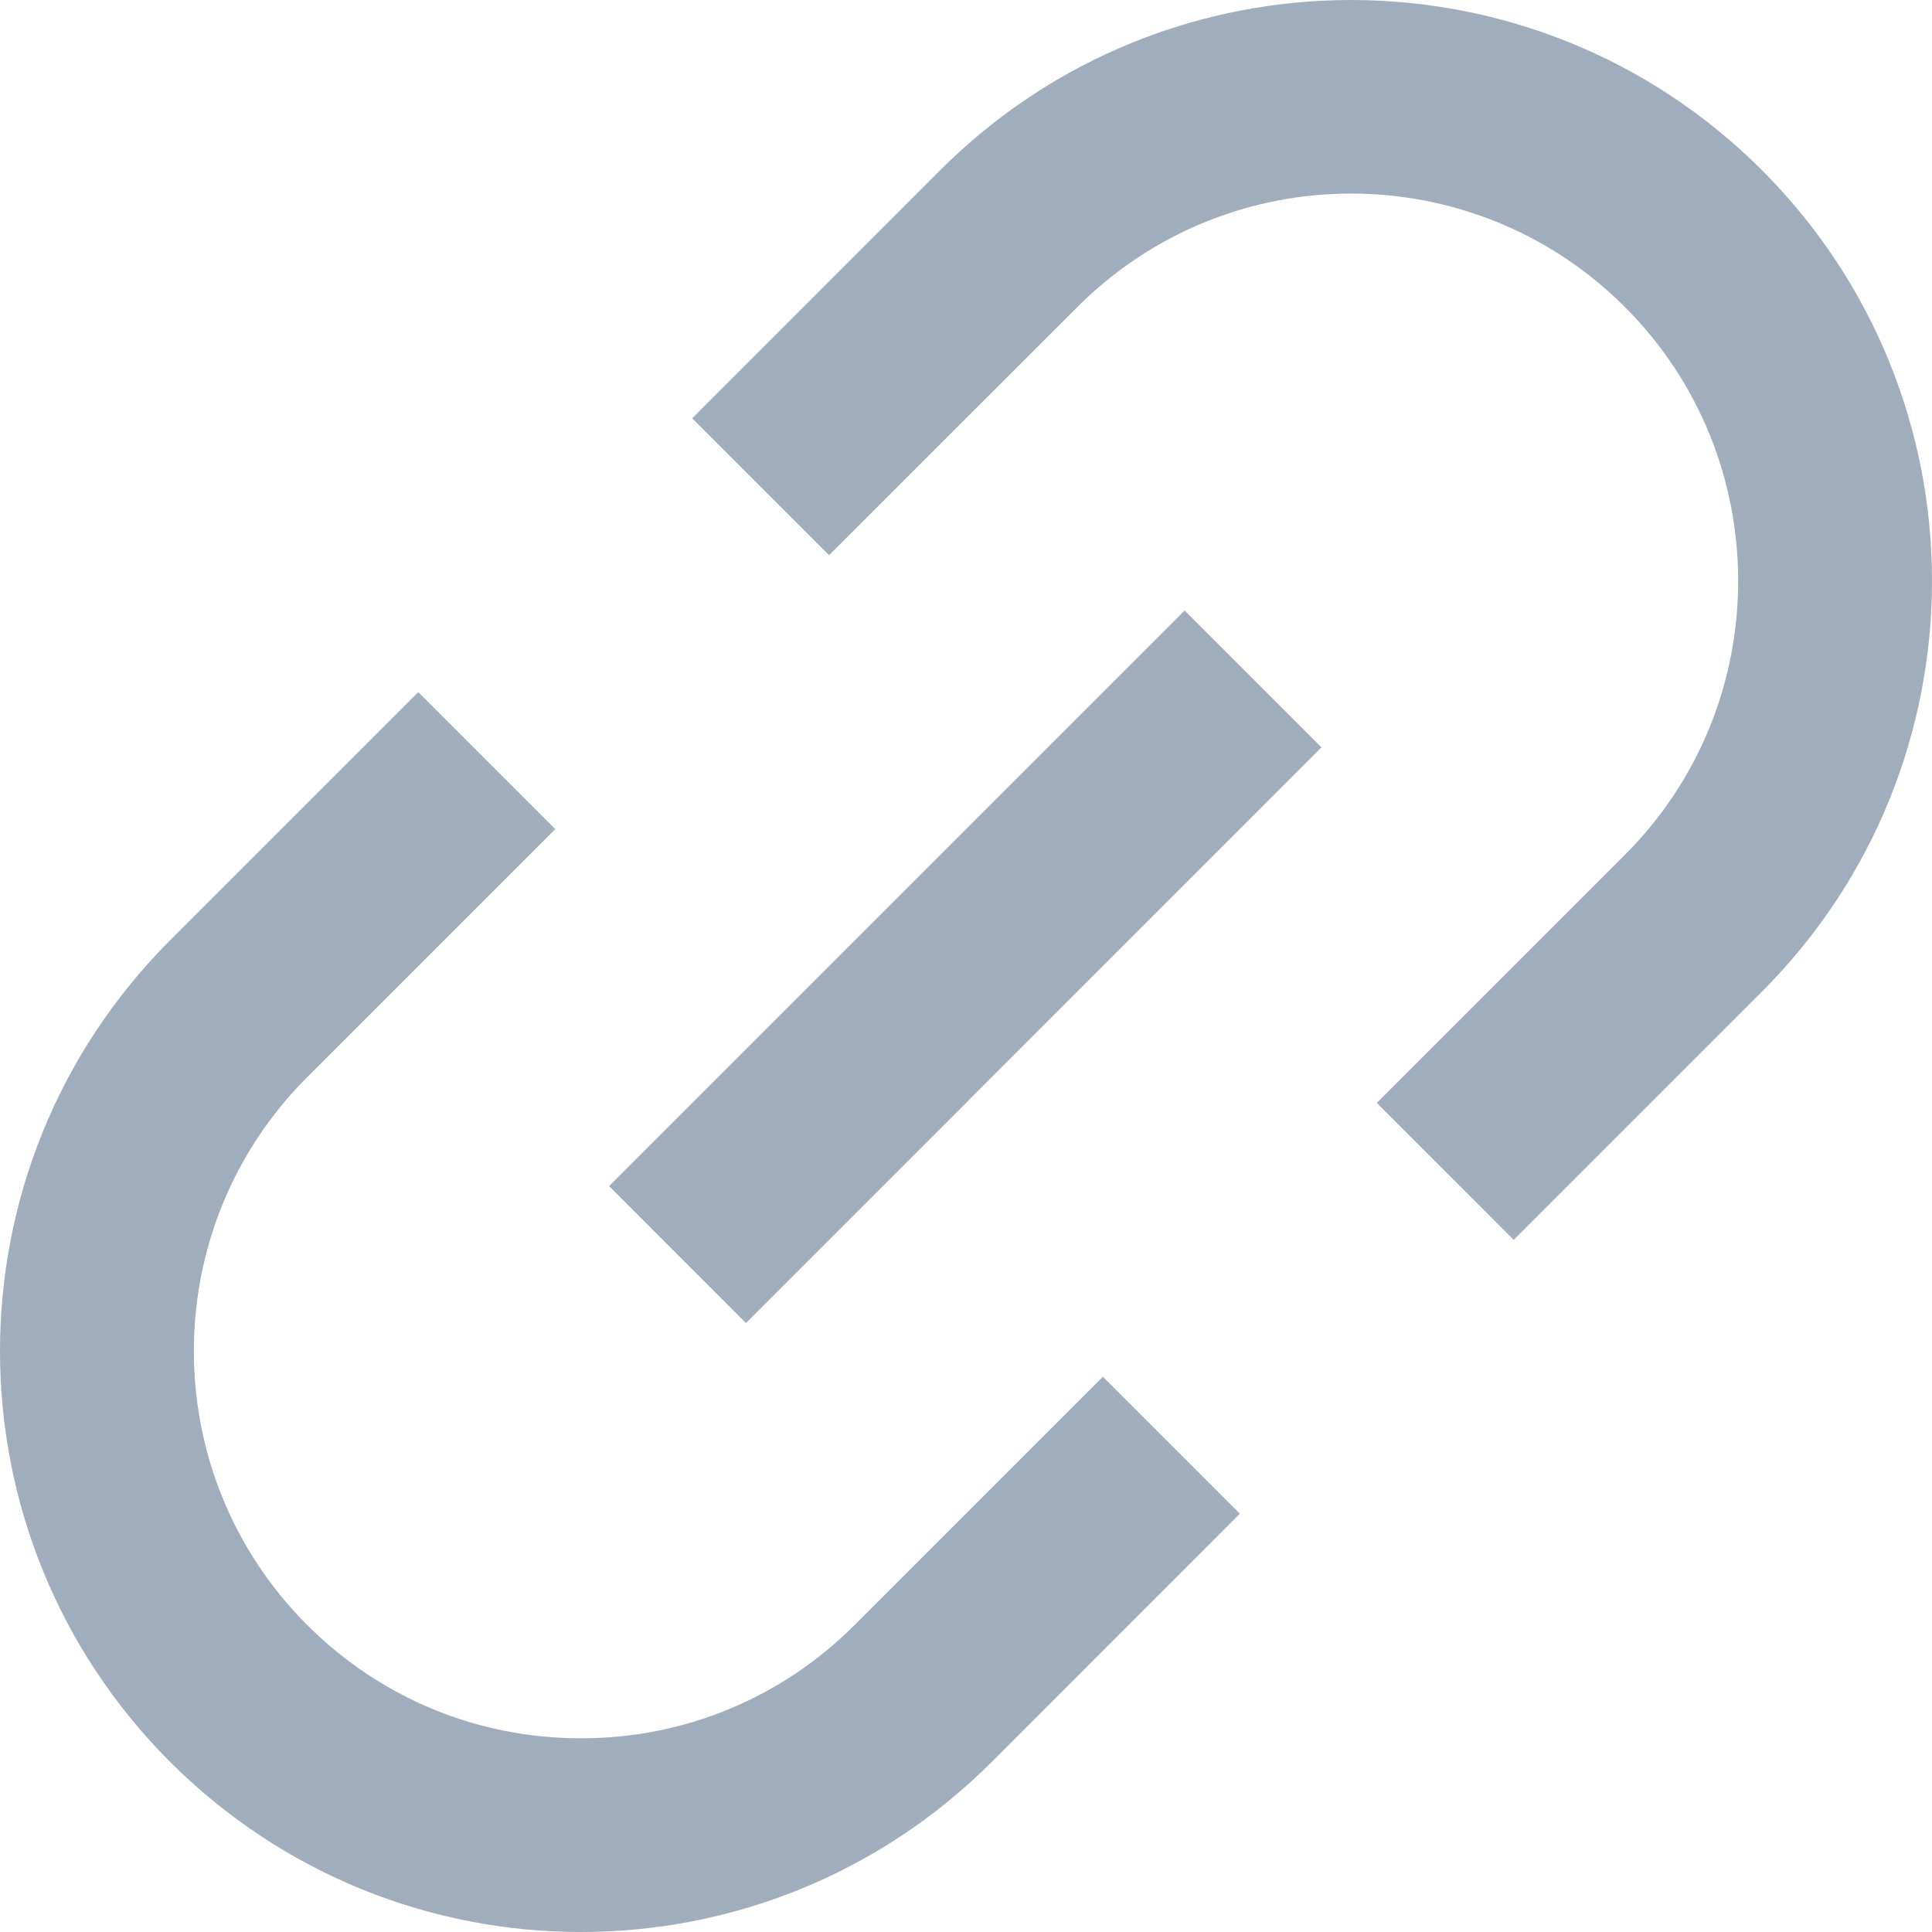
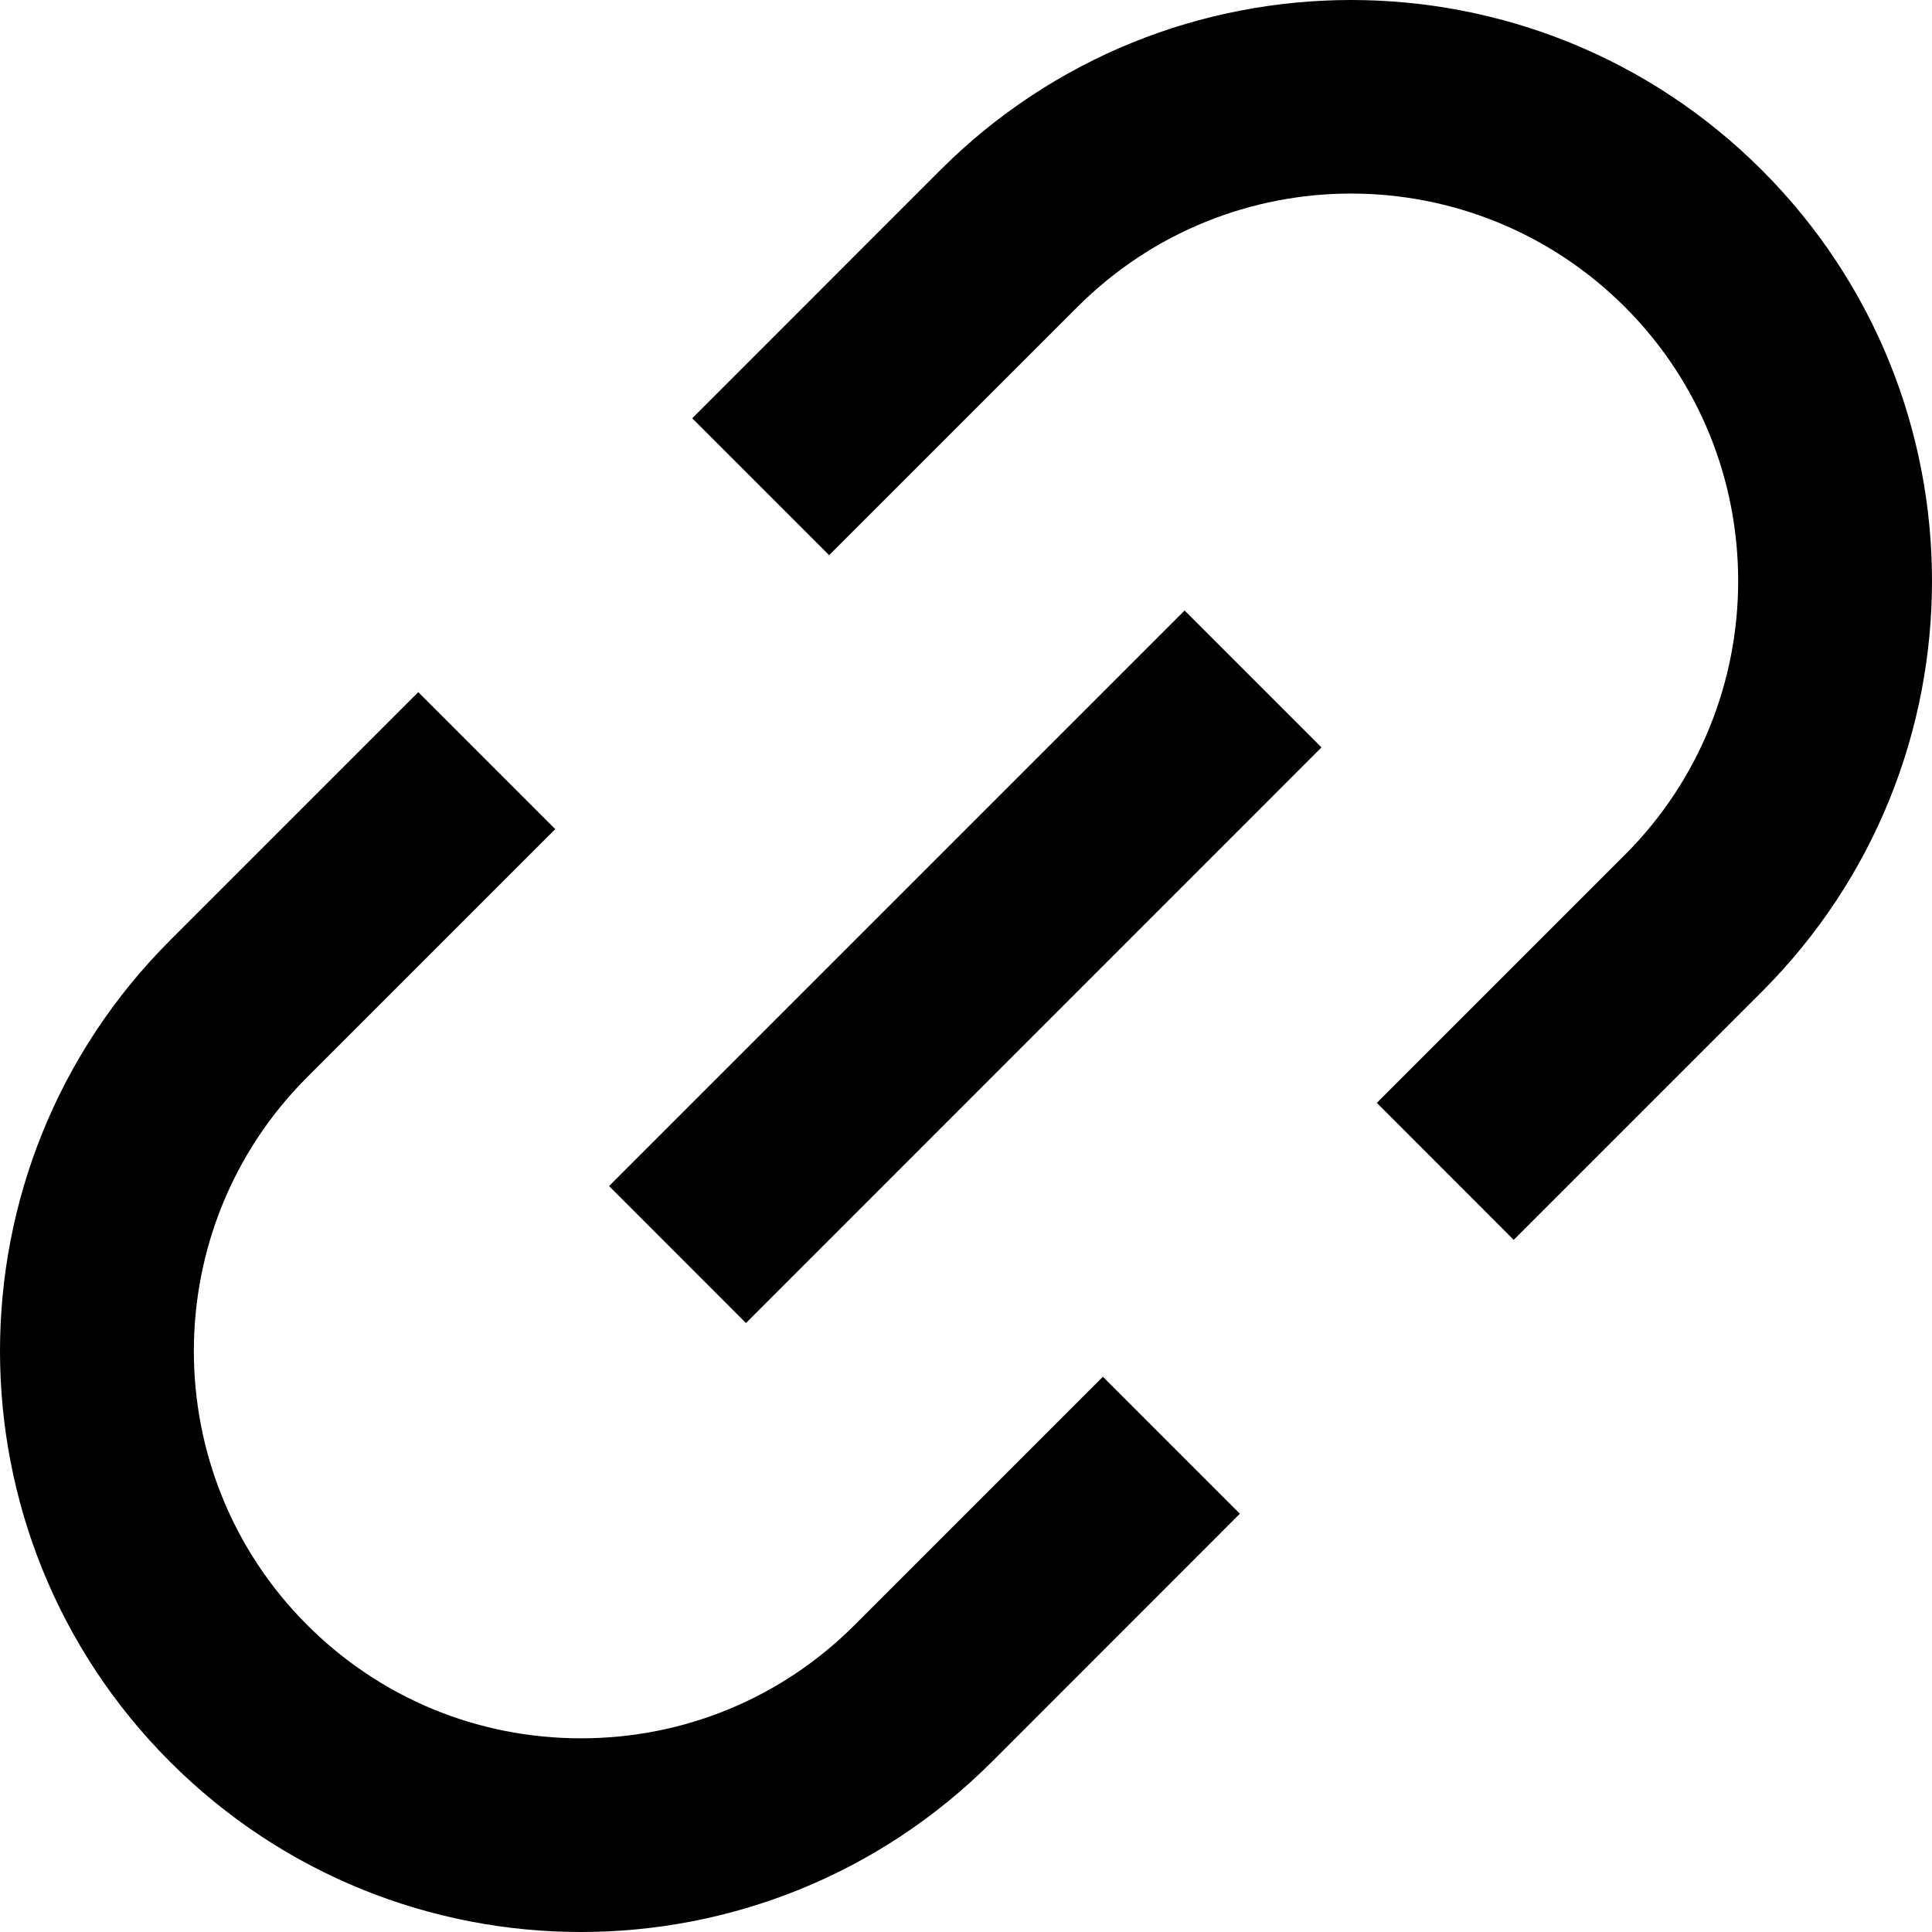
- <svg xmlns="http://www.w3.org/2000/svg" width="800px" height="800px" viewBox="0 0 20 20" version="1.1" fill="#000000">
-   <g id="SVGRepo_bgCarrier" stroke-width="0" />
-   <g id="SVGRepo_tracerCarrier" stroke-linecap="round" stroke-linejoin="round" />
-   <g id="SVGRepo_iconCarrier">
-     <defs> </defs>
-     <g id="Page-1" stroke="none" stroke-width="1" fill="none" fill-rule="evenodd">
-       <g id="Dribbble-Light-Preview" transform="translate(-380, -3279)" fill="#9fadbd">
-         <g id="icons" transform="translate(56, 160)">
-           <path d="M342.239,3120.761 C339.89,3118.413 336.083,3118.413 333.734,3120.761 L331.166,3123.33 L332.583,3124.747 L335.152,3122.179 C336.718,3120.612 339.254,3120.612 340.822,3122.179 C342.384,3123.742 342.384,3126.285 340.822,3127.848 L338.253,3130.417 L339.67,3131.835 L342.239,3129.266 C344.587,3126.917 344.587,3123.11 342.239,3120.761 L342.239,3120.761 Z M332.848,3135.821 C332.092,3136.578 331.084,3136.995 330.014,3136.995 C328.943,3136.995 327.936,3136.578 327.179,3135.821 C325.616,3134.258 325.616,3131.714 327.179,3130.152 L329.748,3127.583 L328.33,3126.165 L325.761,3128.734 C323.413,3131.082 323.413,3134.89 325.761,3137.239 C326.936,3138.413 328.474,3139 330.014,3139 C331.553,3139 333.092,3138.413 334.267,3137.239 L336.835,3134.67 L335.417,3133.252 L332.848,3135.821 Z M336.263,3125.32 L337.68,3126.737 L331.722,3132.696 L330.305,3131.278 L336.263,3125.32 Z" id="link_round-[#1110]"> </path>
-         </g>
+ <svg xmlns="http://www.w3.org/2000/svg" width="800px" height="800px" viewBox="0 0 20 20" version="1.1">
+   <defs>
+ 
+ </defs>
+   <g id="Page-1" stroke="none" stroke-width="1" fill="none" fill-rule="evenodd">
+     <g id="Dribbble-Light-Preview" transform="translate(-380, -3279)" fill="#000000">
+       <g id="icons" transform="translate(56, 160)">
+         <path d="M342.239,3120.761 C339.89,3118.413 336.083,3118.413 333.734,3120.761 L331.166,3123.33 L332.583,3124.747 L335.152,3122.179 C336.718,3120.612 339.254,3120.612 340.822,3122.179 C342.384,3123.742 342.384,3126.285 340.822,3127.848 L338.253,3130.417 L339.67,3131.835 L342.239,3129.266 C344.587,3126.917 344.587,3123.11 342.239,3120.761 L342.239,3120.761 Z M332.848,3135.821 C332.092,3136.578 331.084,3136.995 330.014,3136.995 C328.943,3136.995 327.936,3136.578 327.179,3135.821 C325.616,3134.258 325.616,3131.714 327.179,3130.152 L329.748,3127.583 L328.33,3126.165 L325.761,3128.734 C323.413,3131.082 323.413,3134.89 325.761,3137.239 C326.936,3138.413 328.474,3139 330.014,3139 C331.553,3139 333.092,3138.413 334.267,3137.239 L336.835,3134.67 L335.417,3133.252 L332.848,3135.821 Z M336.263,3125.32 L337.68,3126.737 L331.722,3132.696 L330.305,3131.278 L336.263,3125.32 Z" id="link_round-[#1110]">
+ 
+ </path>
      </g>
    </g>
  </g>
</svg>
